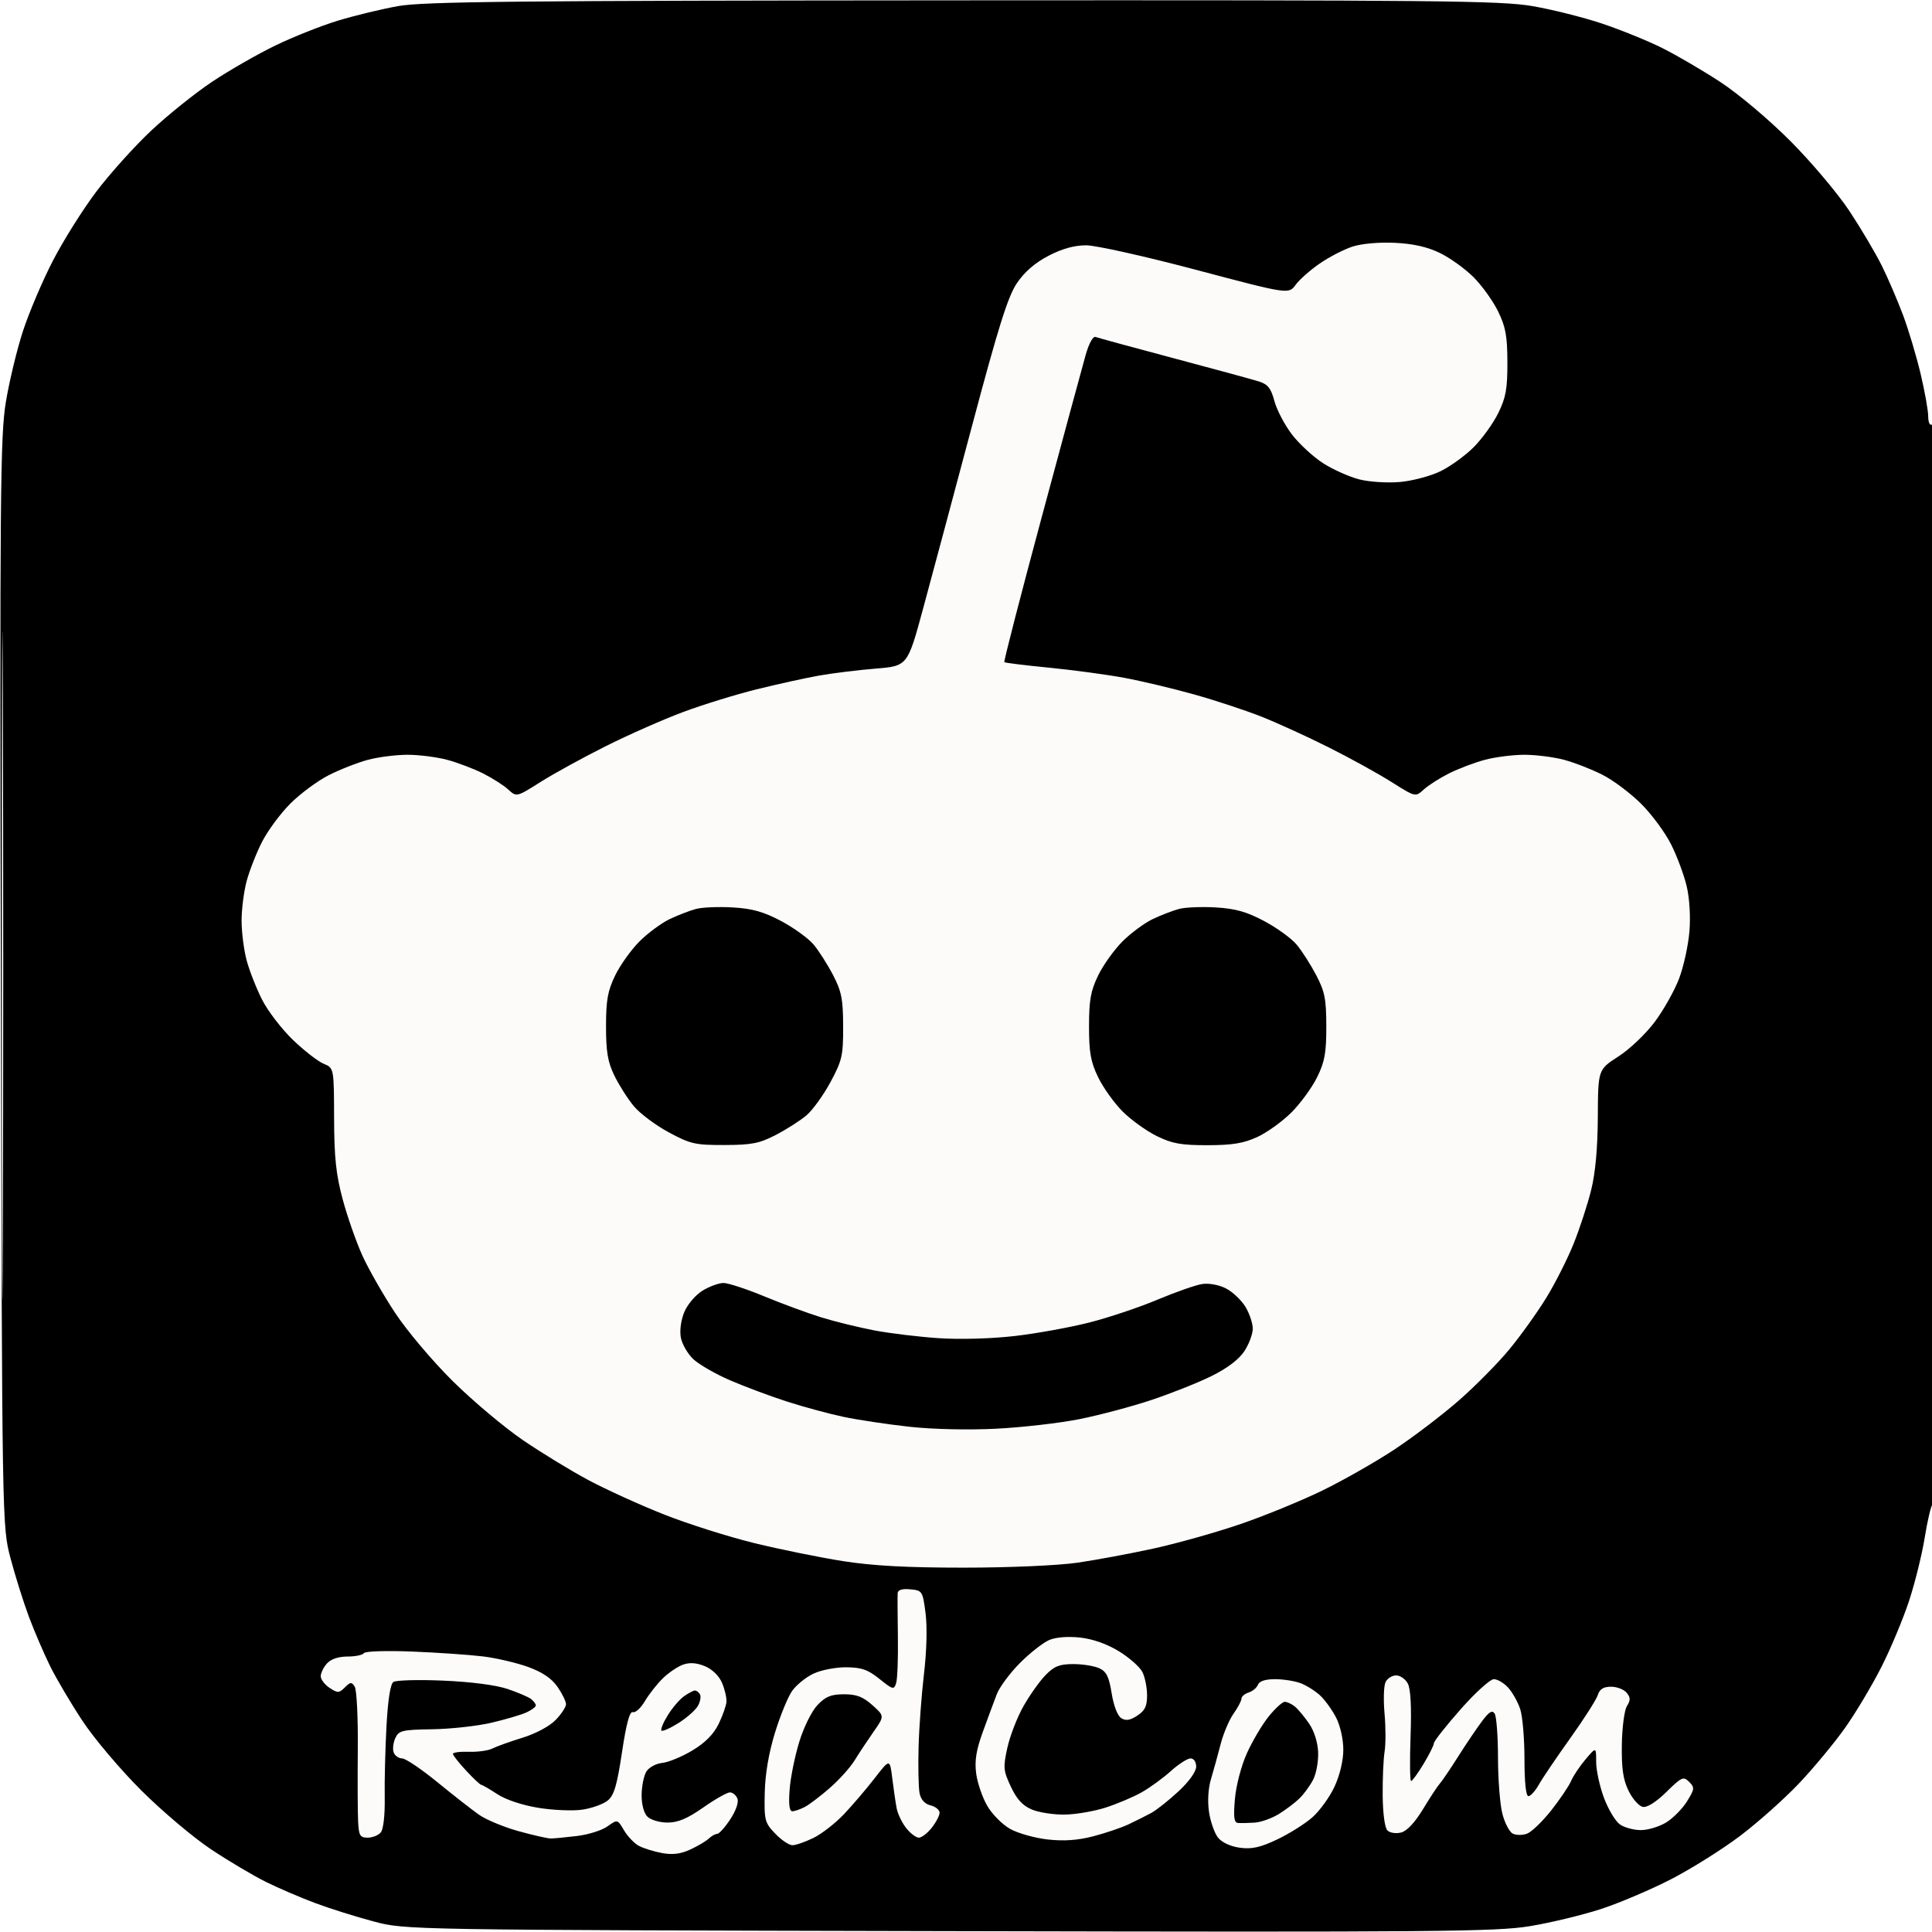
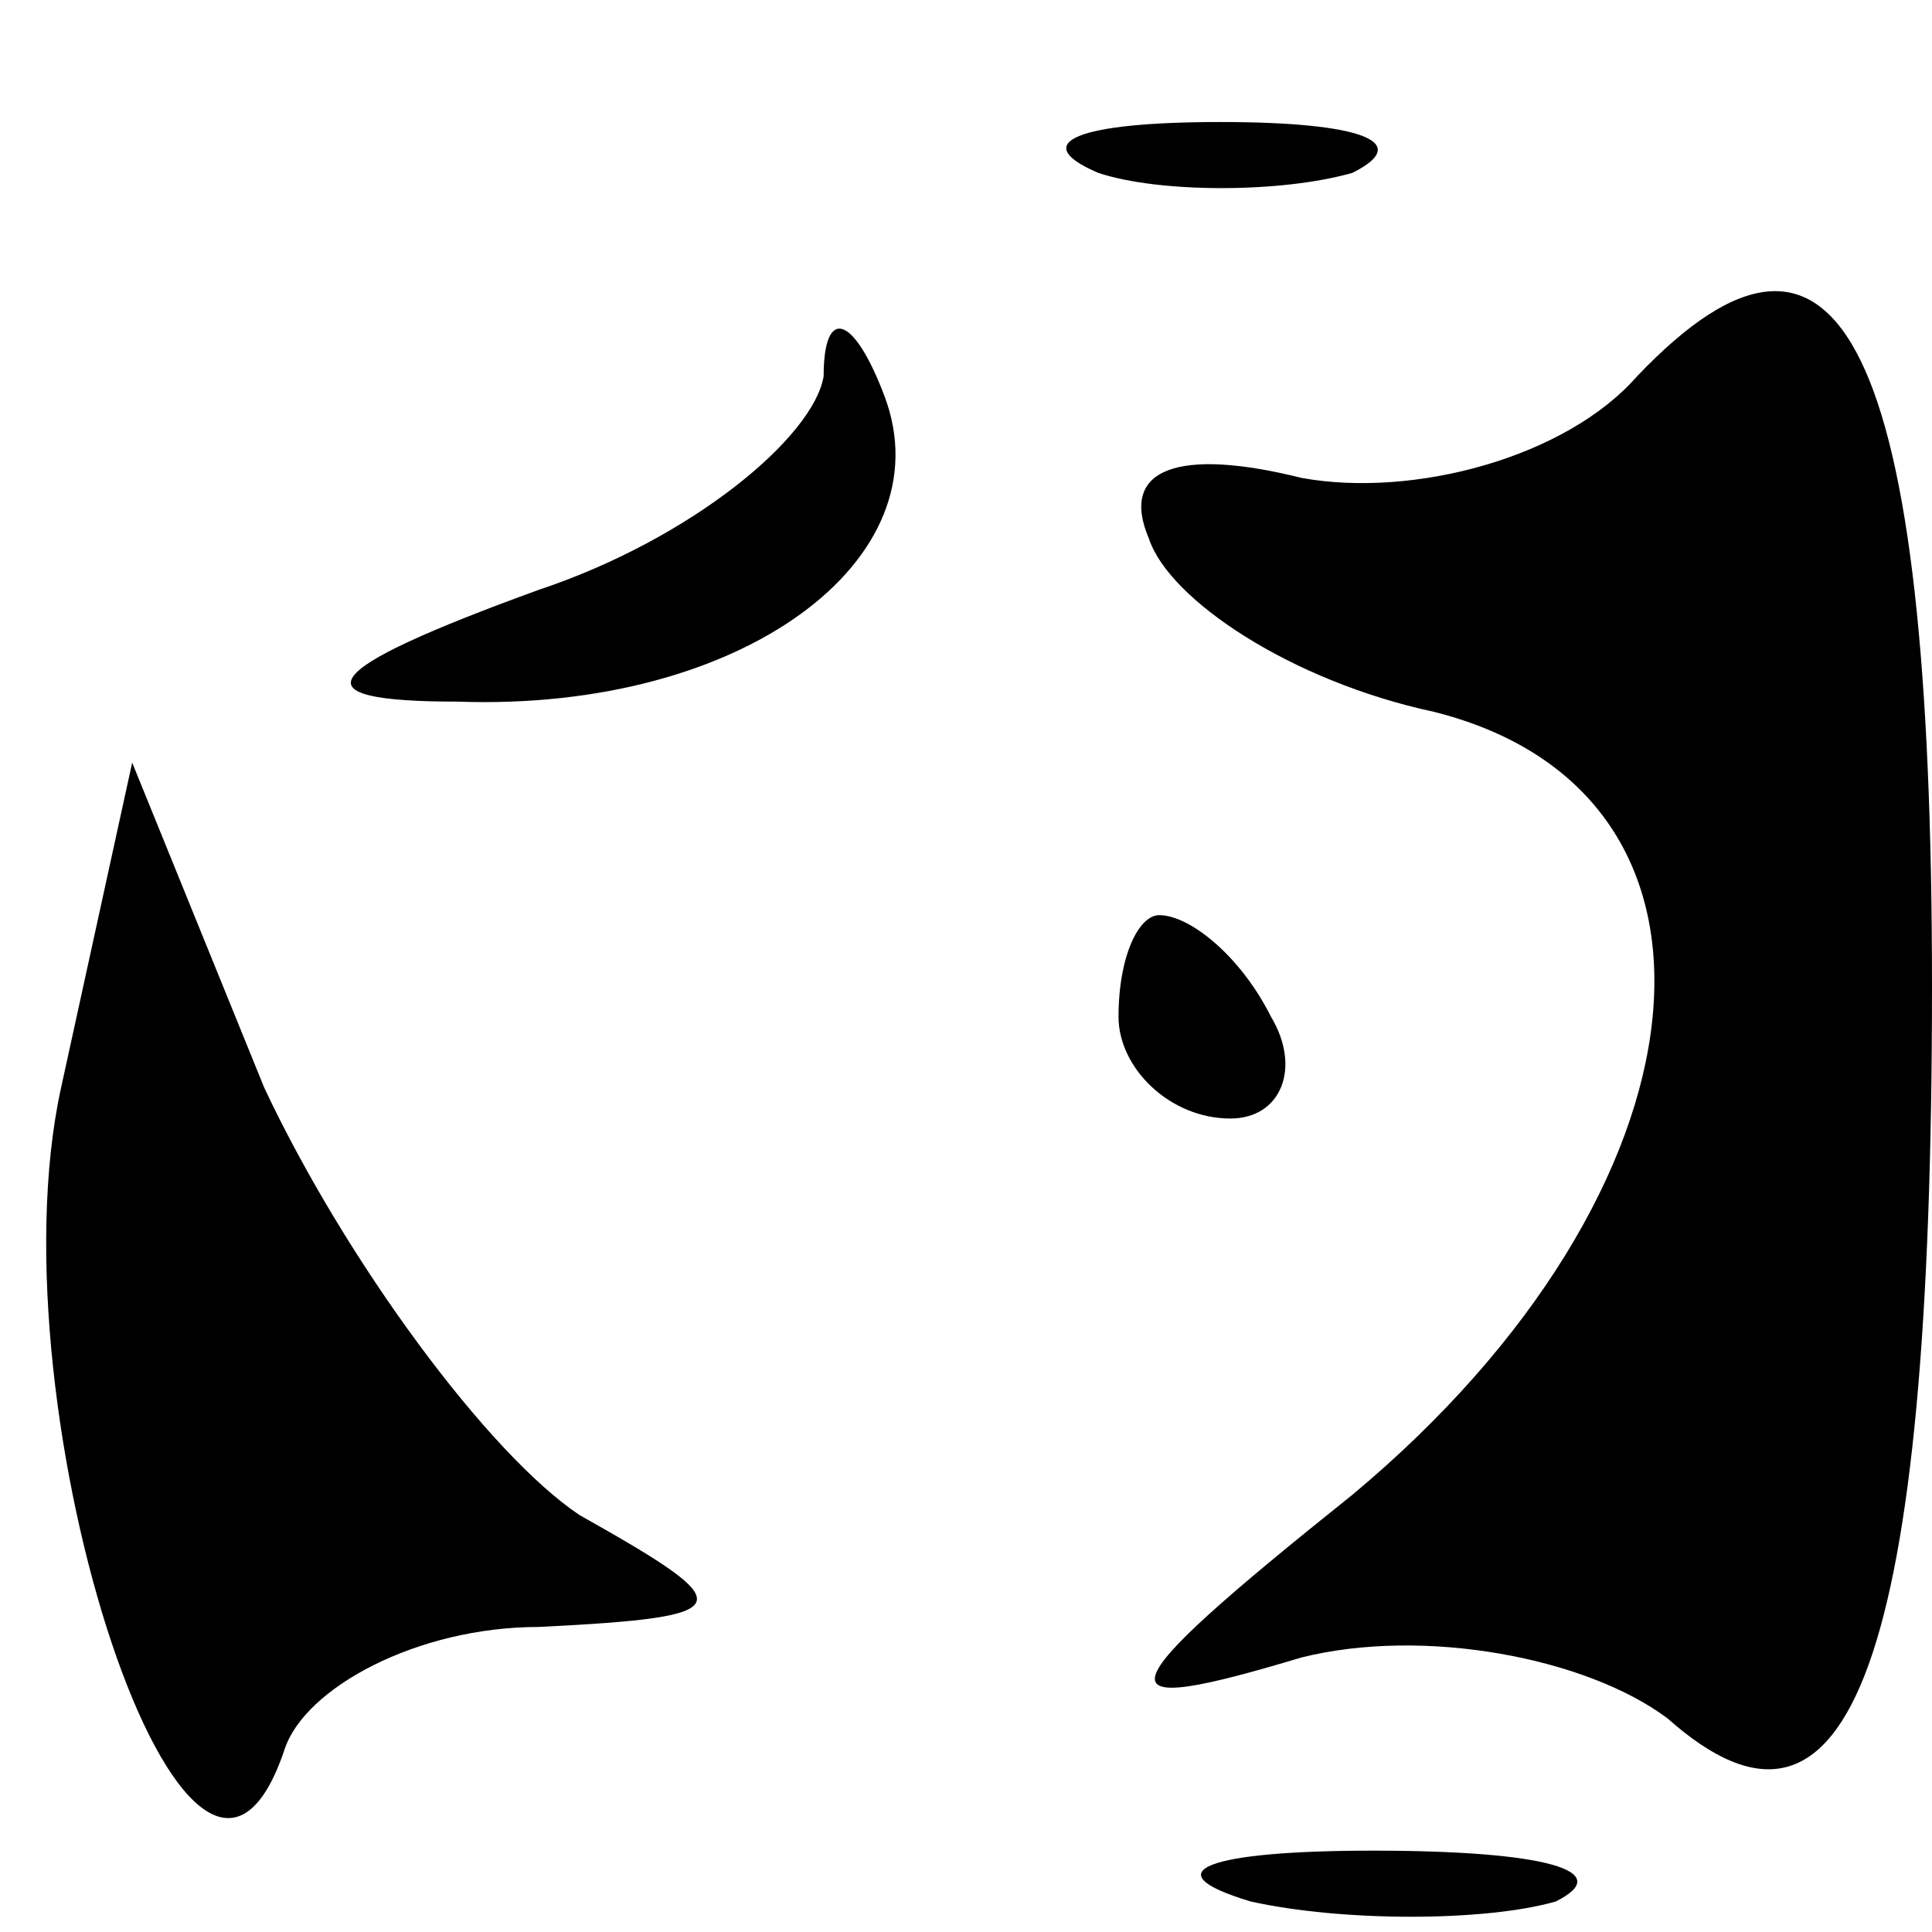
- <svg xmlns="http://www.w3.org/2000/svg" width="512" height="512" viewBox="0 0 512 512" version="1.1">
-   <path d="M 358.396 65.358 C 356.139 66.098, 352.245 68.111, 349.743 69.833 C 347.241 71.554, 344.363 74.098, 343.347 75.486 C 341.500 78.009, 341.500 78.009, 317 71.514 C 303.525 67.942, 290.414 65.016, 287.864 65.010 C 284.727 65.003, 281.494 65.901, 277.864 67.787 C 274.298 69.640, 271.490 72.073, 269.485 75.047 C 267.107 78.577, 264.589 86.592, 257.559 113.011 C 252.657 131.430, 246.813 153.250, 244.573 161.500 C 240.499 176.500, 240.499 176.500, 232 177.194 C 227.325 177.576, 220.575 178.410, 217 179.048 C 213.425 179.686, 206 181.322, 200.500 182.683 C 195 184.044, 186.225 186.755, 181 188.706 C 175.775 190.657, 166.580 194.716, 160.567 197.727 C 154.553 200.737, 146.767 205.011, 143.263 207.224 C 136.892 211.247, 136.892 211.247, 134.696 209.237 C 133.488 208.131, 130.475 206.206, 128 204.960 C 125.525 203.714, 121.250 202.094, 118.500 201.359 C 115.750 200.625, 111.025 200.024, 108 200.024 C 104.975 200.024, 100.250 200.626, 97.500 201.361 C 94.750 202.097, 90.079 203.929, 87.119 205.433 C 84.160 206.936, 79.585 210.320, 76.952 212.952 C 74.320 215.585, 70.936 220.160, 69.433 223.119 C 67.929 226.079, 66.097 230.750, 65.361 233.500 C 64.626 236.250, 64.024 240.975, 64.024 244 C 64.024 247.025, 64.626 251.750, 65.361 254.500 C 66.097 257.250, 67.945 261.952, 69.468 264.950 C 70.990 267.947, 74.664 272.733, 77.632 275.584 C 80.600 278.436, 84.259 281.279, 85.764 281.903 C 88.500 283.037, 88.500 283.037, 88.538 296.268 C 88.568 306.741, 89.043 311.238, 90.817 317.837 C 92.050 322.422, 94.396 329.122, 96.030 332.726 C 97.664 336.330, 101.559 343.153, 104.685 347.889 C 107.851 352.686, 114.622 360.708, 119.971 366 C 125.252 371.225, 133.606 378.254, 138.536 381.621 C 143.466 384.987, 151.325 389.782, 156 392.276 C 160.675 394.770, 169.675 398.859, 176 401.362 C 182.325 403.866, 193.107 407.282, 199.959 408.953 C 206.812 410.625, 217.387 412.771, 223.459 413.722 C 231.357 414.960, 240.479 415.450, 255.500 415.444 C 267.422 415.440, 280.391 414.873, 285.500 414.134 C 290.450 413.418, 299.607 411.713, 305.848 410.344 C 312.090 408.975, 322.440 406.057, 328.848 403.859 C 335.257 401.660, 345.008 397.660, 350.518 394.968 C 356.028 392.277, 364.578 387.405, 369.518 384.143 C 374.458 380.881, 382.100 375.071, 386.500 371.232 C 390.900 367.394, 396.975 361.253, 400 357.585 C 403.025 353.917, 407.440 347.750, 409.812 343.880 C 412.183 340.010, 415.440 333.554, 417.050 329.534 C 418.659 325.515, 420.742 319.137, 421.677 315.363 C 422.797 310.845, 423.399 304.221, 423.439 295.973 C 423.500 283.446, 423.500 283.446, 428.900 279.973 C 431.917 278.033, 436.192 273.951, 438.588 270.725 C 440.946 267.548, 443.839 262.374, 445.017 259.226 C 446.194 256.078, 447.407 250.527, 447.712 246.891 C 448.039 242.997, 447.744 238.065, 446.996 234.890 C 446.296 231.925, 444.445 226.943, 442.882 223.817 C 441.318 220.691, 437.752 215.847, 434.957 213.052 C 432.162 210.257, 427.541 206.784, 424.688 205.335 C 421.834 203.885, 417.250 202.097, 414.500 201.361 C 411.750 200.626, 407.025 200.024, 404 200.024 C 400.975 200.024, 396.250 200.625, 393.500 201.359 C 390.750 202.094, 386.475 203.714, 384 204.960 C 381.525 206.206, 378.512 208.131, 377.304 209.237 C 375.108 211.247, 375.108 211.247, 368.743 207.228 C 365.243 205.017, 357.789 200.905, 352.178 198.089 C 346.567 195.274, 338.555 191.611, 334.374 189.950 C 330.193 188.289, 322.155 185.634, 316.512 184.049 C 310.870 182.465, 302.484 180.471, 297.876 179.618 C 293.269 178.766, 284.325 177.561, 278 176.942 C 271.675 176.322, 266.346 175.665, 266.157 175.481 C 265.968 175.298, 270.395 158.127, 275.993 137.324 C 281.592 116.521, 286.850 97.105, 287.678 94.178 C 288.577 91.002, 289.651 89.035, 290.342 89.298 C 290.979 89.541, 300.275 92.074, 311 94.927 C 321.725 97.779, 331.870 100.543, 333.545 101.067 C 336.001 101.835, 336.811 102.845, 337.730 106.281 C 338.357 108.624, 340.444 112.604, 342.369 115.124 C 344.293 117.644, 348.035 121.092, 350.684 122.785 C 353.333 124.478, 357.664 126.404, 360.309 127.065 C 362.956 127.727, 367.782 128.025, 371.045 127.730 C 374.304 127.434, 379.104 126.160, 381.710 124.899 C 384.316 123.637, 388.283 120.769, 390.526 118.526 C 392.769 116.283, 395.706 112.210, 397.052 109.474 C 399.076 105.361, 399.496 103.029, 399.475 96 C 399.455 89.037, 399.007 86.596, 396.999 82.500 C 395.651 79.750, 392.725 75.676, 390.498 73.448 C 388.270 71.219, 384.257 68.335, 381.579 67.038 C 378.234 65.419, 374.485 64.577, 369.605 64.348 C 365.432 64.152, 360.806 64.569, 358.396 65.358 M 184.500 240.868 C 182.850 241.301, 179.700 242.512, 177.500 243.557 C 175.300 244.603, 171.689 247.268, 169.476 249.479 C 167.263 251.691, 164.361 255.750, 163.027 258.500 C 161.042 262.592, 160.602 265.044, 160.602 272 C 160.602 278.729, 161.061 281.444, 162.808 285.031 C 164.021 287.523, 166.327 291.154, 167.932 293.101 C 169.537 295.048, 173.696 298.176, 177.175 300.052 C 182.972 303.178, 184.210 303.461, 192 303.441 C 199.223 303.422, 201.267 303.020, 205.607 300.765 C 208.417 299.305, 212.054 296.984, 213.691 295.607 C 215.327 294.230, 218.196 290.267, 220.065 286.801 C 223.176 281.031, 223.461 279.784, 223.441 272 C 223.422 264.777, 223.020 262.733, 220.765 258.393 C 219.305 255.583, 216.984 251.946, 215.607 250.309 C 214.230 248.673, 210.380 245.882, 207.052 244.109 C 202.412 241.635, 199.429 240.790, 194.251 240.482 C 190.538 240.260, 186.150 240.434, 184.500 240.868 M 312.500 240.868 C 310.850 241.301, 307.700 242.512, 305.500 243.557 C 303.300 244.603, 299.689 247.268, 297.476 249.479 C 295.263 251.691, 292.361 255.750, 291.027 258.500 C 289.042 262.592, 288.602 265.044, 288.602 272 C 288.602 278.956, 289.042 281.408, 291.027 285.500 C 292.361 288.250, 295.275 292.324, 297.502 294.552 C 299.730 296.781, 303.790 299.706, 306.526 301.052 C 310.628 303.071, 312.991 303.498, 320 303.490 C 326.579 303.483, 329.561 302.992, 333.196 301.320 C 335.779 300.132, 339.853 297.200, 342.249 294.804 C 344.645 292.408, 347.706 288.210, 349.052 285.474 C 351.072 281.369, 351.498 279.015, 351.486 272 C 351.474 264.734, 351.083 262.759, 348.791 258.393 C 347.317 255.583, 344.984 251.946, 343.607 250.309 C 342.230 248.673, 338.380 245.882, 335.052 244.109 C 330.412 241.635, 327.429 240.790, 322.251 240.482 C 318.538 240.260, 314.150 240.434, 312.500 240.868 M 186.190 342.026 C 184.354 343.145, 182.202 345.665, 181.359 347.684 C 180.456 349.846, 180.079 352.608, 180.431 354.486 C 180.758 356.226, 182.257 358.804, 183.762 360.215 C 185.268 361.626, 189.650 364.141, 193.500 365.805 C 197.350 367.469, 204.123 369.998, 208.551 371.426 C 212.980 372.853, 219.730 374.680, 223.551 375.485 C 227.373 376.291, 235.225 377.469, 241 378.104 C 247.191 378.784, 256.629 378.998, 264 378.624 C 270.875 378.275, 280.785 377.137, 286.023 376.094 C 291.260 375.051, 299.810 372.782, 305.023 371.051 C 310.235 369.321, 317.425 366.463, 321 364.702 C 325.197 362.635, 328.297 360.296, 329.750 358.102 C 330.988 356.233, 331.998 353.533, 331.996 352.102 C 331.994 350.671, 331.114 348.059, 330.040 346.299 C 328.967 344.538, 326.659 342.358, 324.912 341.455 C 323.076 340.505, 320.420 340.008, 318.618 340.276 C 316.903 340.532, 311.549 342.403, 306.721 344.435 C 301.892 346.467, 293.760 349.191, 288.649 350.487 C 283.538 351.784, 274.665 353.390, 268.932 354.056 C 262.877 354.760, 254.458 355.003, 248.848 354.635 C 243.535 354.287, 235.801 353.354, 231.662 352.562 C 227.523 351.770, 221.220 350.222, 217.655 349.120 C 214.090 348.019, 207.304 345.517, 202.575 343.559 C 197.846 341.602, 192.969 340.002, 191.738 340.004 C 190.507 340.006, 188.010 340.916, 186.190 342.026 M 237.895 422.187 C 237.838 422.909, 237.862 428.132, 237.949 433.794 C 238.036 439.456, 237.828 444.966, 237.488 446.039 C 236.907 447.867, 236.632 447.798, 233.073 444.938 C 229.994 442.464, 228.325 441.880, 224.240 441.849 C 221.470 441.827, 217.574 442.583, 215.582 443.528 C 213.590 444.473, 211.051 446.524, 209.939 448.086 C 208.827 449.648, 206.771 454.655, 205.370 459.213 C 203.716 464.596, 202.767 470.190, 202.662 475.176 C 202.509 482.408, 202.670 483.031, 205.437 485.926 C 207.052 487.617, 209.105 489, 209.999 489 C 210.893 489, 213.396 488.135, 215.562 487.077 C 217.728 486.019, 221.351 483.206, 223.612 480.827 C 225.874 478.447, 229.546 474.149, 231.772 471.275 C 235.819 466.049, 235.819 466.049, 236.462 471.275 C 236.816 474.149, 237.338 477.716, 237.622 479.203 C 237.906 480.690, 239.040 483.052, 240.142 484.453 C 241.244 485.854, 242.755 487, 243.500 487 C 244.245 487, 245.788 485.814, 246.927 484.365 C 248.067 482.916, 249 481.125, 249 480.384 C 249 479.644, 247.920 478.767, 246.601 478.436 C 245.025 478.040, 244.025 476.918, 243.688 475.167 C 243.406 473.700, 243.291 468.225, 243.432 463 C 243.572 457.775, 244.221 449, 244.874 443.500 C 245.586 437.497, 245.748 431.102, 245.280 427.500 C 244.519 421.649, 244.419 421.492, 241.250 421.187 C 239.110 420.980, 237.964 421.322, 237.895 422.187 M 278.082 434.608 C 276.492 435.276, 273.010 438.001, 270.345 440.662 C 267.680 443.323, 264.894 447.075, 264.153 449 C 263.413 450.925, 261.748 455.417, 260.454 458.982 C 258.702 463.811, 258.253 466.617, 258.693 469.982 C 259.018 472.467, 260.336 476.325, 261.623 478.555 C 262.909 480.785, 265.658 483.551, 267.731 484.700 C 269.804 485.849, 274.264 487.101, 277.642 487.480 C 281.899 487.959, 285.581 487.706, 289.642 486.655 C 292.864 485.822, 297.075 484.402, 299 483.501 C 300.925 482.599, 303.663 481.229, 305.085 480.456 C 306.506 479.682, 309.769 477.094, 312.335 474.705 C 315.133 472.099, 317 469.488, 317 468.180 C 317 466.911, 316.375 466, 315.503 466 C 314.679 466, 312.317 467.522, 310.253 469.382 C 308.189 471.243, 304.700 473.777, 302.500 475.013 C 300.300 476.249, 296.025 478.057, 293 479.031 C 289.975 480.005, 285.105 480.839, 282.179 480.884 C 279.252 480.930, 275.331 480.329, 273.465 479.550 C 271.022 478.529, 269.463 476.835, 267.893 473.496 C 265.887 469.229, 265.813 468.405, 266.959 463.179 C 267.644 460.056, 269.566 455.093, 271.231 452.152 C 272.896 449.211, 275.535 445.498, 277.096 443.902 C 279.393 441.552, 280.786 441, 284.419 441 C 286.887 441, 289.986 441.492, 291.305 442.093 C 293.216 442.964, 293.887 444.317, 294.602 448.746 C 295.136 452.053, 296.168 454.723, 297.149 455.334 C 298.360 456.089, 299.488 455.910, 301.399 454.658 C 303.437 453.323, 303.997 452.147, 303.985 449.227 C 303.977 447.177, 303.415 444.411, 302.735 443.079 C 302.056 441.748, 299.262 439.285, 296.527 437.607 C 293.374 435.674, 289.616 434.343, 286.263 433.974 C 283.041 433.619, 279.844 433.867, 278.082 434.608 M 96.442 438.094 C 96.134 438.592, 94.178 439, 92.096 439 C 89.698 439, 87.703 439.671, 86.655 440.829 C 85.745 441.835, 85 443.358, 85 444.214 C 85 445.070, 86.060 446.465, 87.357 447.314 C 89.498 448.717, 89.866 448.705, 91.393 447.179 C 92.867 445.705, 93.187 445.683, 94.014 447 C 94.532 447.825, 94.894 455.250, 94.819 463.500 C 94.744 471.750, 94.782 480.413, 94.904 482.750 C 95.097 486.462, 95.418 487, 97.440 487 C 98.713 487, 100.278 486.370, 100.918 485.599 C 101.610 484.764, 102.029 481.028, 101.954 476.349 C 101.885 472.032, 102.092 463.576, 102.415 457.559 C 102.791 450.537, 103.448 446.304, 104.250 445.743 C 104.938 445.262, 110.900 445.100, 117.500 445.384 C 124.830 445.699, 131.446 446.558, 134.500 447.592 C 137.250 448.522, 140.063 449.725, 140.750 450.264 C 141.438 450.804, 142 451.568, 142 451.962 C 142 452.356, 140.876 453.191, 139.502 453.817 C 138.128 454.443, 133.965 455.669, 130.252 456.541 C 126.538 457.413, 119.511 458.191, 114.635 458.270 C 106.505 458.401, 105.685 458.598, 104.753 460.643 C 104.194 461.869, 104.007 463.576, 104.337 464.436 C 104.667 465.296, 105.673 466, 106.572 466 C 107.471 466, 111.648 468.813, 115.853 472.250 C 120.059 475.688, 125.042 479.585, 126.927 480.911 C 128.812 482.237, 133.537 484.203, 137.427 485.280 C 141.317 486.357, 145.175 487.231, 146 487.221 C 146.825 487.211, 149.932 486.913, 152.905 486.559 C 155.878 486.205, 159.510 485.061, 160.975 484.018 C 163.640 482.120, 163.640 482.120, 165.372 485.053 C 166.325 486.666, 168.094 488.518, 169.302 489.168 C 170.511 489.818, 173.268 490.676, 175.429 491.074 C 178.232 491.590, 180.382 491.324, 182.929 490.148 C 184.893 489.242, 187.095 487.938, 187.821 487.250 C 188.548 486.563, 189.554 486, 190.057 486 C 190.560 486, 192.116 484.271, 193.515 482.157 C 195.019 479.884, 195.798 477.638, 195.422 476.657 C 195.072 475.746, 194.179 475, 193.437 475 C 192.696 475, 189.519 476.800, 186.379 479 C 182.173 481.946, 179.677 483, 176.906 483 C 174.818 483, 172.443 482.300, 171.571 481.429 C 170.629 480.486, 170.014 478.185, 170.035 475.679 C 170.055 473.380, 170.617 470.600, 171.285 469.500 C 171.967 468.378, 173.818 467.365, 175.500 467.193 C 177.150 467.025, 180.750 465.534, 183.500 463.881 C 186.884 461.847, 189.127 459.583, 190.440 456.878 C 191.507 454.679, 192.443 452.029, 192.519 450.987 C 192.596 449.946, 192.076 447.707, 191.363 446.013 C 190.584 444.158, 188.789 442.394, 186.854 441.581 C 184.666 440.661, 182.816 440.517, 181.058 441.130 C 179.637 441.625, 177.212 443.261, 175.669 444.765 C 174.126 446.269, 171.981 448.996, 170.902 450.823 C 169.823 452.651, 168.391 453.962, 167.720 453.737 C 166.870 453.452, 165.994 456.682, 164.832 464.388 C 163.501 473.213, 162.735 475.796, 161.039 477.169 C 159.870 478.116, 156.861 479.198, 154.352 479.574 C 151.843 479.951, 146.575 479.731, 142.645 479.086 C 138.359 478.383, 134.008 476.931, 131.771 475.457 C 129.721 474.106, 127.814 473, 127.535 473 C 127.256 473, 125.458 471.313, 123.541 469.250 C 121.623 467.188, 120.042 465.184, 120.027 464.799 C 120.012 464.413, 121.912 464.162, 124.250 464.241 C 126.588 464.321, 129.400 463.929, 130.500 463.371 C 131.600 462.813, 135.200 461.523, 138.500 460.504 C 142 459.423, 145.646 457.467, 147.250 455.809 C 148.762 454.247, 150 452.367, 150 451.632 C 150 450.897, 148.988 448.831, 147.750 447.042 C 146.210 444.814, 143.765 443.153, 140 441.777 C 136.975 440.671, 131.575 439.407, 128 438.969 C 124.425 438.531, 115.988 437.951, 109.251 437.681 C 102.416 437.406, 96.754 437.589, 96.442 438.094 M 367.194 445.750 C 366.712 446.712, 366.587 450.453, 366.916 454.062 C 367.245 457.671, 367.252 462.233, 366.933 464.200 C 366.613 466.166, 366.385 471.404, 366.426 475.838 C 366.469 480.590, 366.983 484.384, 367.677 485.077 C 368.332 485.732, 369.934 485.982, 371.289 485.642 C 372.847 485.251, 374.946 483.014, 377.113 479.435 C 378.976 476.357, 380.979 473.312, 381.564 472.669 C 382.150 472.026, 384.338 468.800, 386.426 465.500 C 388.515 462.200, 391.356 457.992, 392.740 456.149 C 394.658 453.594, 395.460 453.119, 396.113 454.149 C 396.584 454.892, 396.976 460.138, 396.985 465.807 C 396.993 471.476, 397.507 478.128, 398.127 480.590 C 398.747 483.052, 399.984 485.448, 400.877 485.915 C 401.770 486.382, 403.482 486.393, 404.681 485.940 C 405.881 485.486, 408.753 482.727, 411.063 479.808 C 413.373 476.888, 415.749 473.375, 416.342 472 C 416.935 470.625, 418.676 468.022, 420.210 466.215 C 423 462.930, 423 462.930, 423 466.928 C 423 469.126, 423.931 473.413, 425.069 476.454 C 426.206 479.495, 428.106 482.662, 429.291 483.491 C 430.476 484.321, 432.979 485, 434.854 485 C 436.730 485, 439.757 484.077, 441.582 482.950 C 443.406 481.822, 445.881 479.310, 447.082 477.368 C 449.099 474.104, 449.141 473.712, 447.635 472.207 C 446.130 470.701, 445.673 470.904, 441.618 474.884 C 438.897 477.555, 436.521 479.060, 435.365 478.845 C 434.339 478.655, 432.641 476.741, 431.592 474.591 C 430.139 471.616, 429.712 468.701, 429.805 462.387 C 429.872 457.785, 430.472 453.217, 431.153 452.127 C 432.131 450.560, 432.114 449.842, 431.067 448.581 C 430.346 447.712, 428.491 447, 426.945 447 C 424.927 447, 423.938 447.621, 423.436 449.202 C 423.052 450.412, 419.759 455.571, 416.119 460.666 C 412.478 465.760, 408.733 471.294, 407.797 472.964 C 406.860 474.634, 405.622 476, 405.047 476 C 404.389 476, 404 472.342, 404 466.149 C 404 460.731, 403.488 454.769, 402.861 452.899 C 402.235 451.030, 400.807 448.488, 399.687 447.250 C 398.567 446.012, 396.855 445, 395.881 445 C 394.907 445, 390.935 448.603, 387.055 453.006 C 383.175 457.410, 380 461.441, 380 461.966 C 380 462.490, 378.766 464.962, 377.257 467.459 C 375.749 469.957, 374.262 472, 373.953 472 C 373.644 472, 373.581 466.669, 373.813 460.154 C 374.092 452.346, 373.843 447.574, 373.083 446.154 C 372.448 444.969, 371.061 444, 370 444 C 368.939 444, 367.676 444.788, 367.194 445.750 M 333.376 446.462 C 333.068 447.266, 331.957 448.196, 330.908 448.529 C 329.858 448.862, 329 449.597, 329 450.163 C 329 450.729, 328.055 452.519, 326.899 454.142 C 325.744 455.764, 324.195 459.434, 323.459 462.296 C 322.722 465.158, 321.576 469.312, 320.913 471.527 C 320.178 473.977, 319.981 477.385, 320.408 480.234 C 320.794 482.808, 321.877 485.862, 322.815 487.020 C 323.835 488.280, 326.157 489.345, 328.592 489.672 C 331.732 490.093, 333.983 489.594, 338.435 487.487 C 341.610 485.985, 345.807 483.352, 347.762 481.636 C 349.717 479.919, 352.366 476.261, 353.649 473.507 C 355.061 470.475, 355.984 466.611, 355.990 463.710 C 355.996 460.951, 355.193 457.348, 354.097 455.210 C 353.051 453.170, 351.138 450.517, 349.847 449.317 C 348.556 448.116, 346.233 446.653, 344.685 446.067 C 343.137 445.480, 340.085 445, 337.904 445 C 335.346 445, 333.738 445.519, 333.376 446.462 M 181.305 449.499 C 180.127 450.324, 178.176 452.598, 176.968 454.552 C 175.760 456.506, 175.006 458.339, 175.291 458.625 C 175.577 458.911, 177.634 457.993, 179.863 456.587 C 182.091 455.180, 184.404 453.113, 185.003 451.994 C 185.602 450.875, 185.820 449.518, 185.487 448.979 C 185.154 448.441, 184.559 448, 184.163 448 C 183.768 448, 182.482 448.675, 181.305 449.499 M 216.666 451.827 C 215.127 453.433, 213.036 457.642, 211.823 461.577 C 210.649 465.384, 209.494 471.087, 209.256 474.250 C 208.959 478.180, 209.188 480, 209.977 480 C 210.612 480, 212.114 479.480, 213.316 478.845 C 214.517 478.210, 217.509 475.931, 219.965 473.780 C 222.421 471.629, 225.346 468.375, 226.465 466.549 C 227.584 464.723, 229.832 461.325, 231.461 458.997 C 234.421 454.765, 234.421 454.765, 231.195 451.883 C 228.700 449.654, 226.994 449, 223.671 449 C 220.261 449, 218.816 449.583, 216.666 451.827 M 336.197 454.904 C 334.471 457.052, 331.876 461.439, 330.431 464.654 C 328.940 467.971, 327.570 473.204, 327.264 476.750 C 326.843 481.643, 327.027 483.023, 328.113 483.106 C 328.876 483.164, 330.850 483.124, 332.500 483.016 C 334.150 482.909, 337.012 481.894, 338.860 480.761 C 340.707 479.628, 343.189 477.756, 344.373 476.601 C 345.558 475.445, 347.194 473.199, 348.009 471.608 C 348.824 470.017, 349.414 466.760, 349.322 464.370 C 349.220 461.745, 348.270 458.733, 346.922 456.762 C 345.694 454.968, 343.999 452.938, 343.154 452.250 C 342.309 451.563, 341.104 451, 340.476 451 C 339.848 451, 337.923 452.757, 336.197 454.904" stroke="none" fill="#fcfbfa" fill-rule="evenodd" />
-   <path d="M 105.500 1.615 C 101.100 2.404, 93.900 4.147, 89.500 5.489 C 85.100 6.831, 77.675 9.781, 73 12.045 C 68.325 14.308, 60.811 18.612, 56.303 21.608 C 51.794 24.605, 44.465 30.482, 40.015 34.668 C 35.565 38.854, 29.007 46.154, 25.442 50.890 C 21.877 55.625, 16.717 63.853, 13.976 69.173 C 11.235 74.493, 7.686 82.839, 6.091 87.720 C 4.496 92.602, 2.453 101.074, 1.550 106.548 C 0.071 115.516, -0.059 130.741, 0.229 260.500 C 0.548 404.500, 0.548 404.500, 2.801 413 C 4.040 417.675, 6.234 424.650, 7.676 428.500 C 9.118 432.350, 11.630 438.200, 13.259 441.500 C 14.887 444.800, 18.741 451.325, 21.824 456 C 24.936 460.720, 31.891 468.947, 37.464 474.501 C 42.984 480.002, 51.325 487.040, 56 490.141 C 60.675 493.242, 67.200 497.112, 70.500 498.741 C 73.800 500.369, 79.650 502.882, 83.500 504.324 C 87.350 505.766, 94.325 507.960, 99 509.199 C 107.500 511.452, 107.500 511.452, 251.500 511.771 C 381.259 512.059, 396.484 511.929, 405.452 510.450 C 410.926 509.547, 419.398 507.504, 424.280 505.909 C 429.161 504.314, 437.507 500.765, 442.827 498.024 C 448.147 495.283, 456.338 490.151, 461.028 486.620 C 465.718 483.089, 472.765 476.822, 476.686 472.694 C 480.608 468.565, 486.149 461.883, 489.001 457.844 C 491.852 453.805, 496.198 446.513, 498.658 441.639 C 501.118 436.766, 504.405 428.880, 505.963 424.114 C 507.520 419.349, 509.368 411.862, 510.070 407.475 C 510.773 403.089, 511.719 399.072, 512.174 398.550 C 512.628 398.027, 513 333.313, 513 254.741 C 513 159.756, 512.665 112.089, 512 112.500 C 511.424 112.856, 510.997 111.926, 510.993 110.309 C 510.989 108.764, 510.077 103.675, 508.966 99 C 507.855 94.325, 505.766 87.350, 504.324 83.500 C 502.882 79.650, 500.370 73.800, 498.741 70.500 C 497.113 67.200, 493.255 60.675, 490.168 56 C 487.082 51.325, 480.043 42.971, 474.528 37.436 C 468.873 31.761, 460.793 24.940, 456 21.795 C 451.325 18.727, 444.350 14.645, 440.500 12.724 C 436.650 10.803, 429.450 7.880, 424.500 6.227 C 419.550 4.575, 411.258 2.498, 406.074 1.611 C 397.692 0.178, 380.968 0.010, 255.074 0.090 C 136.752 0.165, 112.186 0.415, 105.500 1.615 M 358.396 65.358 C 356.139 66.098, 352.245 68.111, 349.743 69.833 C 347.241 71.554, 344.363 74.098, 343.347 75.486 C 341.500 78.009, 341.500 78.009, 317 71.514 C 303.525 67.942, 290.414 65.016, 287.864 65.010 C 284.727 65.003, 281.494 65.901, 277.864 67.787 C 274.298 69.640, 271.490 72.073, 269.485 75.047 C 267.107 78.577, 264.589 86.592, 257.559 113.011 C 252.657 131.430, 246.813 153.250, 244.573 161.500 C 240.499 176.500, 240.499 176.500, 232 177.194 C 227.325 177.576, 220.575 178.410, 217 179.048 C 213.425 179.686, 206 181.322, 200.500 182.683 C 195 184.044, 186.225 186.755, 181 188.706 C 175.775 190.657, 166.580 194.716, 160.567 197.727 C 154.553 200.737, 146.767 205.011, 143.263 207.224 C 136.892 211.247, 136.892 211.247, 134.696 209.237 C 133.488 208.131, 130.475 206.206, 128 204.960 C 125.525 203.714, 121.250 202.094, 118.500 201.359 C 115.750 200.625, 111.025 200.024, 108 200.024 C 104.975 200.024, 100.250 200.626, 97.500 201.361 C 94.750 202.097, 90.079 203.929, 87.119 205.433 C 84.160 206.936, 79.585 210.320, 76.952 212.952 C 74.320 215.585, 70.936 220.160, 69.433 223.119 C 67.929 226.079, 66.097 230.750, 65.361 233.500 C 64.626 236.250, 64.024 240.975, 64.024 244 C 64.024 247.025, 64.626 251.750, 65.361 254.500 C 66.097 257.250, 67.945 261.952, 69.468 264.950 C 70.990 267.947, 74.664 272.733, 77.632 275.584 C 80.600 278.436, 84.259 281.279, 85.764 281.903 C 88.500 283.037, 88.500 283.037, 88.538 296.268 C 88.568 306.741, 89.043 311.238, 90.817 317.837 C 92.050 322.422, 94.396 329.122, 96.030 332.726 C 97.664 336.330, 101.559 343.153, 104.685 347.889 C 107.851 352.686, 114.622 360.708, 119.971 366 C 125.252 371.225, 133.606 378.254, 138.536 381.621 C 143.466 384.987, 151.325 389.782, 156 392.276 C 160.675 394.770, 169.675 398.859, 176 401.362 C 182.325 403.866, 193.107 407.282, 199.959 408.953 C 206.812 410.625, 217.387 412.771, 223.459 413.722 C 231.357 414.960, 240.479 415.450, 255.500 415.444 C 267.422 415.440, 280.391 414.873, 285.500 414.134 C 290.450 413.418, 299.607 411.713, 305.848 410.344 C 312.090 408.975, 322.440 406.057, 328.848 403.859 C 335.257 401.660, 345.008 397.660, 350.518 394.968 C 356.028 392.277, 364.578 387.405, 369.518 384.143 C 374.458 380.881, 382.100 375.071, 386.500 371.232 C 390.900 367.394, 396.975 361.253, 400 357.585 C 403.025 353.917, 407.440 347.750, 409.812 343.880 C 412.183 340.010, 415.440 333.554, 417.050 329.534 C 418.659 325.515, 420.742 319.137, 421.677 315.363 C 422.797 310.845, 423.399 304.221, 423.439 295.973 C 423.500 283.446, 423.500 283.446, 428.900 279.973 C 431.917 278.033, 436.192 273.951, 438.588 270.725 C 440.946 267.548, 443.839 262.374, 445.017 259.226 C 446.194 256.078, 447.407 250.527, 447.712 246.891 C 448.039 242.997, 447.744 238.065, 446.996 234.890 C 446.296 231.925, 444.445 226.943, 442.882 223.817 C 441.318 220.691, 437.752 215.847, 434.957 213.052 C 432.162 210.257, 427.541 206.784, 424.688 205.335 C 421.834 203.885, 417.250 202.097, 414.500 201.361 C 411.750 200.626, 407.025 200.024, 404 200.024 C 400.975 200.024, 396.250 200.625, 393.500 201.359 C 390.750 202.094, 386.475 203.714, 384 204.960 C 381.525 206.206, 378.512 208.131, 377.304 209.237 C 375.108 211.247, 375.108 211.247, 368.743 207.228 C 365.243 205.017, 357.789 200.905, 352.178 198.089 C 346.567 195.274, 338.555 191.611, 334.374 189.950 C 330.193 188.289, 322.155 185.634, 316.512 184.049 C 310.870 182.465, 302.484 180.471, 297.876 179.618 C 293.269 178.766, 284.325 177.561, 278 176.942 C 271.675 176.322, 266.346 175.665, 266.157 175.481 C 265.968 175.298, 270.395 158.127, 275.993 137.324 C 281.592 116.521, 286.850 97.105, 287.678 94.178 C 288.577 91.002, 289.651 89.035, 290.342 89.298 C 290.979 89.541, 300.275 92.074, 311 94.927 C 321.725 97.779, 331.870 100.543, 333.545 101.067 C 336.001 101.835, 336.811 102.845, 337.730 106.281 C 338.357 108.624, 340.444 112.604, 342.369 115.124 C 344.293 117.644, 348.035 121.092, 350.684 122.785 C 353.333 124.478, 357.664 126.404, 360.309 127.065 C 362.956 127.727, 367.782 128.025, 371.045 127.730 C 374.304 127.434, 379.104 126.160, 381.710 124.899 C 384.316 123.637, 388.283 120.769, 390.526 118.526 C 392.769 116.283, 395.706 112.210, 397.052 109.474 C 399.076 105.361, 399.496 103.029, 399.475 96 C 399.455 89.037, 399.007 86.596, 396.999 82.500 C 395.651 79.750, 392.725 75.676, 390.498 73.448 C 388.270 71.219, 384.257 68.335, 381.579 67.038 C 378.234 65.419, 374.485 64.577, 369.605 64.348 C 365.432 64.152, 360.806 64.569, 358.396 65.358 M 0.487 256 C 0.487 334.925, 0.605 367.212, 0.750 327.750 C 0.895 288.287, 0.895 223.712, 0.750 184.250 C 0.605 144.787, 0.487 177.075, 0.487 256 M 184.500 240.868 C 182.850 241.301, 179.700 242.512, 177.500 243.557 C 175.300 244.603, 171.689 247.268, 169.476 249.479 C 167.263 251.691, 164.361 255.750, 163.027 258.500 C 161.042 262.592, 160.602 265.044, 160.602 272 C 160.602 278.729, 161.061 281.444, 162.808 285.031 C 164.021 287.523, 166.327 291.154, 167.932 293.101 C 169.537 295.048, 173.696 298.176, 177.175 300.052 C 182.972 303.178, 184.210 303.461, 192 303.441 C 199.223 303.422, 201.267 303.020, 205.607 300.765 C 208.417 299.305, 212.054 296.984, 213.691 295.607 C 215.327 294.230, 218.196 290.267, 220.065 286.801 C 223.176 281.031, 223.461 279.784, 223.441 272 C 223.422 264.777, 223.020 262.733, 220.765 258.393 C 219.305 255.583, 216.984 251.946, 215.607 250.309 C 214.230 248.673, 210.380 245.882, 207.052 244.109 C 202.412 241.635, 199.429 240.790, 194.251 240.482 C 190.538 240.260, 186.150 240.434, 184.500 240.868 M 312.500 240.868 C 310.850 241.301, 307.700 242.512, 305.500 243.557 C 303.300 244.603, 299.689 247.268, 297.476 249.479 C 295.263 251.691, 292.361 255.750, 291.027 258.500 C 289.042 262.592, 288.602 265.044, 288.602 272 C 288.602 278.956, 289.042 281.408, 291.027 285.500 C 292.361 288.250, 295.275 292.324, 297.502 294.552 C 299.730 296.781, 303.790 299.706, 306.526 301.052 C 310.628 303.071, 312.991 303.498, 320 303.490 C 326.579 303.483, 329.561 302.992, 333.196 301.320 C 335.779 300.132, 339.853 297.200, 342.249 294.804 C 344.645 292.408, 347.706 288.210, 349.052 285.474 C 351.072 281.369, 351.498 279.015, 351.486 272 C 351.474 264.734, 351.083 262.759, 348.791 258.393 C 347.317 255.583, 344.984 251.946, 343.607 250.309 C 342.230 248.673, 338.380 245.882, 335.052 244.109 C 330.412 241.635, 327.429 240.790, 322.251 240.482 C 318.538 240.260, 314.150 240.434, 312.500 240.868 M 186.190 342.026 C 184.354 343.145, 182.202 345.665, 181.359 347.684 C 180.456 349.846, 180.079 352.608, 180.431 354.486 C 180.758 356.226, 182.257 358.804, 183.762 360.215 C 185.268 361.626, 189.650 364.141, 193.500 365.805 C 197.350 367.469, 204.123 369.998, 208.551 371.426 C 212.980 372.853, 219.730 374.680, 223.551 375.485 C 227.373 376.291, 235.225 377.469, 241 378.104 C 247.191 378.784, 256.629 378.998, 264 378.624 C 270.875 378.275, 280.785 377.137, 286.023 376.094 C 291.260 375.051, 299.810 372.782, 305.023 371.051 C 310.235 369.321, 317.425 366.463, 321 364.702 C 325.197 362.635, 328.297 360.296, 329.750 358.102 C 330.988 356.233, 331.998 353.533, 331.996 352.102 C 331.994 350.671, 331.114 348.059, 330.040 346.299 C 328.967 344.538, 326.659 342.358, 324.912 341.455 C 323.076 340.505, 320.420 340.008, 318.618 340.276 C 316.903 340.532, 311.549 342.403, 306.721 344.435 C 301.892 346.467, 293.760 349.191, 288.649 350.487 C 283.538 351.784, 274.665 353.390, 268.932 354.056 C 262.877 354.760, 254.458 355.003, 248.848 354.635 C 243.535 354.287, 235.801 353.354, 231.662 352.562 C 227.523 351.770, 221.220 350.222, 217.655 349.120 C 214.090 348.019, 207.304 345.517, 202.575 343.559 C 197.846 341.602, 192.969 340.002, 191.738 340.004 C 190.507 340.006, 188.010 340.916, 186.190 342.026 M 237.895 422.187 C 237.838 422.909, 237.862 428.132, 237.949 433.794 C 238.036 439.456, 237.828 444.966, 237.488 446.039 C 236.907 447.867, 236.632 447.798, 233.073 444.938 C 229.994 442.464, 228.325 441.880, 224.240 441.849 C 221.470 441.827, 217.574 442.583, 215.582 443.528 C 213.590 444.473, 211.051 446.524, 209.939 448.086 C 208.827 449.648, 206.771 454.655, 205.370 459.213 C 203.716 464.596, 202.767 470.190, 202.662 475.176 C 202.509 482.408, 202.670 483.031, 205.437 485.926 C 207.052 487.617, 209.105 489, 209.999 489 C 210.893 489, 213.396 488.135, 215.562 487.077 C 217.728 486.019, 221.351 483.206, 223.612 480.827 C 225.874 478.447, 229.546 474.149, 231.772 471.275 C 235.819 466.049, 235.819 466.049, 236.462 471.275 C 236.816 474.149, 237.338 477.716, 237.622 479.203 C 237.906 480.690, 239.040 483.052, 240.142 484.453 C 241.244 485.854, 242.755 487, 243.500 487 C 244.245 487, 245.788 485.814, 246.927 484.365 C 248.067 482.916, 249 481.125, 249 480.384 C 249 479.644, 247.920 478.767, 246.601 478.436 C 245.025 478.040, 244.025 476.918, 243.688 475.167 C 243.406 473.700, 243.291 468.225, 243.432 463 C 243.572 457.775, 244.221 449, 244.874 443.500 C 245.586 437.497, 245.748 431.102, 245.280 427.500 C 244.519 421.649, 244.419 421.492, 241.250 421.187 C 239.110 420.980, 237.964 421.322, 237.895 422.187 M 278.082 434.608 C 276.492 435.276, 273.010 438.001, 270.345 440.662 C 267.680 443.323, 264.894 447.075, 264.153 449 C 263.413 450.925, 261.748 455.417, 260.454 458.982 C 258.702 463.811, 258.253 466.617, 258.693 469.982 C 259.018 472.467, 260.336 476.325, 261.623 478.555 C 262.909 480.785, 265.658 483.551, 267.731 484.700 C 269.804 485.849, 274.264 487.101, 277.642 487.480 C 281.899 487.959, 285.581 487.706, 289.642 486.655 C 292.864 485.822, 297.075 484.402, 299 483.501 C 300.925 482.599, 303.663 481.229, 305.085 480.456 C 306.506 479.682, 309.769 477.094, 312.335 474.705 C 315.133 472.099, 317 469.488, 317 468.180 C 317 466.911, 316.375 466, 315.503 466 C 314.679 466, 312.317 467.522, 310.253 469.382 C 308.189 471.243, 304.700 473.777, 302.500 475.013 C 300.300 476.249, 296.025 478.057, 293 479.031 C 289.975 480.005, 285.105 480.839, 282.179 480.884 C 279.252 480.930, 275.331 480.329, 273.465 479.550 C 271.022 478.529, 269.463 476.835, 267.893 473.496 C 265.887 469.229, 265.813 468.405, 266.959 463.179 C 267.644 460.056, 269.566 455.093, 271.231 452.152 C 272.896 449.211, 275.535 445.498, 277.096 443.902 C 279.393 441.552, 280.786 441, 284.419 441 C 286.887 441, 289.986 441.492, 291.305 442.093 C 293.216 442.964, 293.887 444.317, 294.602 448.746 C 295.136 452.053, 296.168 454.723, 297.149 455.334 C 298.360 456.089, 299.488 455.910, 301.399 454.658 C 303.437 453.323, 303.997 452.147, 303.985 449.227 C 303.977 447.177, 303.415 444.411, 302.735 443.079 C 302.056 441.748, 299.262 439.285, 296.527 437.607 C 293.374 435.674, 289.616 434.343, 286.263 433.974 C 283.041 433.619, 279.844 433.867, 278.082 434.608 M 96.442 438.094 C 96.134 438.592, 94.178 439, 92.096 439 C 89.698 439, 87.703 439.671, 86.655 440.829 C 85.745 441.835, 85 443.358, 85 444.214 C 85 445.070, 86.060 446.465, 87.357 447.314 C 89.498 448.717, 89.866 448.705, 91.393 447.179 C 92.867 445.705, 93.187 445.683, 94.014 447 C 94.532 447.825, 94.894 455.250, 94.819 463.500 C 94.744 471.750, 94.782 480.413, 94.904 482.750 C 95.097 486.462, 95.418 487, 97.440 487 C 98.713 487, 100.278 486.370, 100.918 485.599 C 101.610 484.764, 102.029 481.028, 101.954 476.349 C 101.885 472.032, 102.092 463.576, 102.415 457.559 C 102.791 450.537, 103.448 446.304, 104.250 445.743 C 104.938 445.262, 110.900 445.100, 117.500 445.384 C 124.830 445.699, 131.446 446.558, 134.500 447.592 C 137.250 448.522, 140.063 449.725, 140.750 450.264 C 141.438 450.804, 142 451.568, 142 451.962 C 142 452.356, 140.876 453.191, 139.502 453.817 C 138.128 454.443, 133.965 455.669, 130.252 456.541 C 126.538 457.413, 119.511 458.191, 114.635 458.270 C 106.505 458.401, 105.685 458.598, 104.753 460.643 C 104.194 461.869, 104.007 463.576, 104.337 464.436 C 104.667 465.296, 105.673 466, 106.572 466 C 107.471 466, 111.648 468.813, 115.853 472.250 C 120.059 475.688, 125.042 479.585, 126.927 480.911 C 128.812 482.237, 133.537 484.203, 137.427 485.280 C 141.317 486.357, 145.175 487.231, 146 487.221 C 146.825 487.211, 149.932 486.913, 152.905 486.559 C 155.878 486.205, 159.510 485.061, 160.975 484.018 C 163.640 482.120, 163.640 482.120, 165.372 485.053 C 166.325 486.666, 168.094 488.518, 169.302 489.168 C 170.511 489.818, 173.268 490.676, 175.429 491.074 C 178.232 491.590, 180.382 491.324, 182.929 490.148 C 184.893 489.242, 187.095 487.938, 187.821 487.250 C 188.548 486.563, 189.554 486, 190.057 486 C 190.560 486, 192.116 484.271, 193.515 482.157 C 195.019 479.884, 195.798 477.638, 195.422 476.657 C 195.072 475.746, 194.179 475, 193.437 475 C 192.696 475, 189.519 476.800, 186.379 479 C 182.173 481.946, 179.677 483, 176.906 483 C 174.818 483, 172.443 482.300, 171.571 481.429 C 170.629 480.486, 170.014 478.185, 170.035 475.679 C 170.055 473.380, 170.617 470.600, 171.285 469.500 C 171.967 468.378, 173.818 467.365, 175.500 467.193 C 177.150 467.025, 180.750 465.534, 183.500 463.881 C 186.884 461.847, 189.127 459.583, 190.440 456.878 C 191.507 454.679, 192.443 452.029, 192.519 450.987 C 192.596 449.946, 192.076 447.707, 191.363 446.013 C 190.584 444.158, 188.789 442.394, 186.854 441.581 C 184.666 440.661, 182.816 440.517, 181.058 441.130 C 179.637 441.625, 177.212 443.261, 175.669 444.765 C 174.126 446.269, 171.981 448.996, 170.902 450.823 C 169.823 452.651, 168.391 453.962, 167.720 453.737 C 166.870 453.452, 165.994 456.682, 164.832 464.388 C 163.501 473.213, 162.735 475.796, 161.039 477.169 C 159.870 478.116, 156.861 479.198, 154.352 479.574 C 151.843 479.951, 146.575 479.731, 142.645 479.086 C 138.359 478.383, 134.008 476.931, 131.771 475.457 C 129.721 474.106, 127.814 473, 127.535 473 C 127.256 473, 125.458 471.313, 123.541 469.250 C 121.623 467.188, 120.042 465.184, 120.027 464.799 C 120.012 464.413, 121.912 464.162, 124.250 464.241 C 126.588 464.321, 129.400 463.929, 130.500 463.371 C 131.600 462.813, 135.200 461.523, 138.500 460.504 C 142 459.423, 145.646 457.467, 147.250 455.809 C 148.762 454.247, 150 452.367, 150 451.632 C 150 450.897, 148.988 448.831, 147.750 447.042 C 146.210 444.814, 143.765 443.153, 140 441.777 C 136.975 440.671, 131.575 439.407, 128 438.969 C 124.425 438.531, 115.988 437.951, 109.251 437.681 C 102.416 437.406, 96.754 437.589, 96.442 438.094 M 367.194 445.750 C 366.712 446.712, 366.587 450.453, 366.916 454.062 C 367.245 457.671, 367.252 462.233, 366.933 464.200 C 366.613 466.166, 366.385 471.404, 366.426 475.838 C 366.469 480.590, 366.983 484.384, 367.677 485.077 C 368.332 485.732, 369.934 485.982, 371.289 485.642 C 372.847 485.251, 374.946 483.014, 377.113 479.435 C 378.976 476.357, 380.979 473.312, 381.564 472.669 C 382.150 472.026, 384.338 468.800, 386.426 465.500 C 388.515 462.200, 391.356 457.992, 392.740 456.149 C 394.658 453.594, 395.460 453.119, 396.113 454.149 C 396.584 454.892, 396.976 460.138, 396.985 465.807 C 396.993 471.476, 397.507 478.128, 398.127 480.590 C 398.747 483.052, 399.984 485.448, 400.877 485.915 C 401.770 486.382, 403.482 486.393, 404.681 485.940 C 405.881 485.486, 408.753 482.727, 411.063 479.808 C 413.373 476.888, 415.749 473.375, 416.342 472 C 416.935 470.625, 418.676 468.022, 420.210 466.215 C 423 462.930, 423 462.930, 423 466.928 C 423 469.126, 423.931 473.413, 425.069 476.454 C 426.206 479.495, 428.106 482.662, 429.291 483.491 C 430.476 484.321, 432.979 485, 434.854 485 C 436.730 485, 439.757 484.077, 441.582 482.950 C 443.406 481.822, 445.881 479.310, 447.082 477.368 C 449.099 474.104, 449.141 473.712, 447.635 472.207 C 446.130 470.701, 445.673 470.904, 441.618 474.884 C 438.897 477.555, 436.521 479.060, 435.365 478.845 C 434.339 478.655, 432.641 476.741, 431.592 474.591 C 430.139 471.616, 429.712 468.701, 429.805 462.387 C 429.872 457.785, 430.472 453.217, 431.153 452.127 C 432.131 450.560, 432.114 449.842, 431.067 448.581 C 430.346 447.712, 428.491 447, 426.945 447 C 424.927 447, 423.938 447.621, 423.436 449.202 C 423.052 450.412, 419.759 455.571, 416.119 460.666 C 412.478 465.760, 408.733 471.294, 407.797 472.964 C 406.860 474.634, 405.622 476, 405.047 476 C 404.389 476, 404 472.342, 404 466.149 C 404 460.731, 403.488 454.769, 402.861 452.899 C 402.235 451.030, 400.807 448.488, 399.687 447.250 C 398.567 446.012, 396.855 445, 395.881 445 C 394.907 445, 390.935 448.603, 387.055 453.006 C 383.175 457.410, 380 461.441, 380 461.966 C 380 462.490, 378.766 464.962, 377.257 467.459 C 375.749 469.957, 374.262 472, 373.953 472 C 373.644 472, 373.581 466.669, 373.813 460.154 C 374.092 452.346, 373.843 447.574, 373.083 446.154 C 372.448 444.969, 371.061 444, 370 444 C 368.939 444, 367.676 444.788, 367.194 445.750 M 333.376 446.462 C 333.068 447.266, 331.957 448.196, 330.908 448.529 C 329.858 448.862, 329 449.597, 329 450.163 C 329 450.729, 328.055 452.519, 326.899 454.142 C 325.744 455.764, 324.195 459.434, 323.459 462.296 C 322.722 465.158, 321.576 469.312, 320.913 471.527 C 320.178 473.977, 319.981 477.385, 320.408 480.234 C 320.794 482.808, 321.877 485.862, 322.815 487.020 C 323.835 488.280, 326.157 489.345, 328.592 489.672 C 331.732 490.093, 333.983 489.594, 338.435 487.487 C 341.610 485.985, 345.807 483.352, 347.762 481.636 C 349.717 479.919, 352.366 476.261, 353.649 473.507 C 355.061 470.475, 355.984 466.611, 355.990 463.710 C 355.996 460.951, 355.193 457.348, 354.097 455.210 C 353.051 453.170, 351.138 450.517, 349.847 449.317 C 348.556 448.116, 346.233 446.653, 344.685 446.067 C 343.137 445.480, 340.085 445, 337.904 445 C 335.346 445, 333.738 445.519, 333.376 446.462 M 181.305 449.499 C 180.127 450.324, 178.176 452.598, 176.968 454.552 C 175.760 456.506, 175.006 458.339, 175.291 458.625 C 175.577 458.911, 177.634 457.993, 179.863 456.587 C 182.091 455.180, 184.404 453.113, 185.003 451.994 C 185.602 450.875, 185.820 449.518, 185.487 448.979 C 185.154 448.441, 184.559 448, 184.163 448 C 183.768 448, 182.482 448.675, 181.305 449.499 M 216.666 451.827 C 215.127 453.433, 213.036 457.642, 211.823 461.577 C 210.649 465.384, 209.494 471.087, 209.256 474.250 C 208.959 478.180, 209.188 480, 209.977 480 C 210.612 480, 212.114 479.480, 213.316 478.845 C 214.517 478.210, 217.509 475.931, 219.965 473.780 C 222.421 471.629, 225.346 468.375, 226.465 466.549 C 227.584 464.723, 229.832 461.325, 231.461 458.997 C 234.421 454.765, 234.421 454.765, 231.195 451.883 C 228.700 449.654, 226.994 449, 223.671 449 C 220.261 449, 218.816 449.583, 216.666 451.827 M 336.197 454.904 C 334.471 457.052, 331.876 461.439, 330.431 464.654 C 328.940 467.971, 327.570 473.204, 327.264 476.750 C 326.843 481.643, 327.027 483.023, 328.113 483.106 C 328.876 483.164, 330.850 483.124, 332.500 483.016 C 334.150 482.909, 337.012 481.894, 338.860 480.761 C 340.707 479.628, 343.189 477.756, 344.373 476.601 C 345.558 475.445, 347.194 473.199, 348.009 471.608 C 348.824 470.017, 349.414 466.760, 349.322 464.370 C 349.220 461.745, 348.270 458.733, 346.922 456.762 C 345.694 454.968, 343.999 452.938, 343.154 452.250 C 342.309 451.563, 341.104 451, 340.476 451 C 339.848 451, 337.923 452.757, 336.197 454.904" stroke="none" fill="#000000" fill-rule="evenodd" />
+ <svg xmlns="http://www.w3.org/2000/svg" version="1.0" width="19pt" height="19pt" viewBox="0 0 19 19" preserveAspectRatio="xMidYMid meet">
+   <g transform="translate(0,19) scale(0.1,-0.1)" fill="#000000" stroke="none">
+     <path d="M108 173 c6 -2 18 -2 25 0 6 3 1 5 -13 5 -14 0 -19 -2 -12 -5z" />
+     <path d="M161 153 c-7 -8 -22 -12 -33 -10 -12 3 -18 1 -15 -6 2 -6 14 -14 28 -17 32 -8 28 -47 -8 -77 -25 -20 -25 -22 -5 -16 12 3 28 0 36 -6 18 -16 26 6 26 72 0 63 -9 81 -29 60z" />
+     <path d="M81 153 c-1 -6 -13 -16 -28 -21 -22 -8 -24 -11 -8 -11 28 -1 48 14 42 30 -3 8 -6 9 -6 2z" />
+     <path d="M6 83 c-7 -32 13 -92 22 -65 2 6 13 12 25 12 20 1 20 2 4 11 -9 6 -23 25 -31 42 l-13 32 -7 -32z" />
+     <path d="M110 90 c0 -5 5 -10 11 -10 5 0 7 5 4 10 -3 6 -8 10 -11 10 -2 0 -4 -4 -4 -10z" />
+     <path d="M123 3 c9 -2 23 -2 30 0 6 3 -1 5 -18 5 -16 0 -22 -2 -12 -5z" />
+   </g>
</svg>
